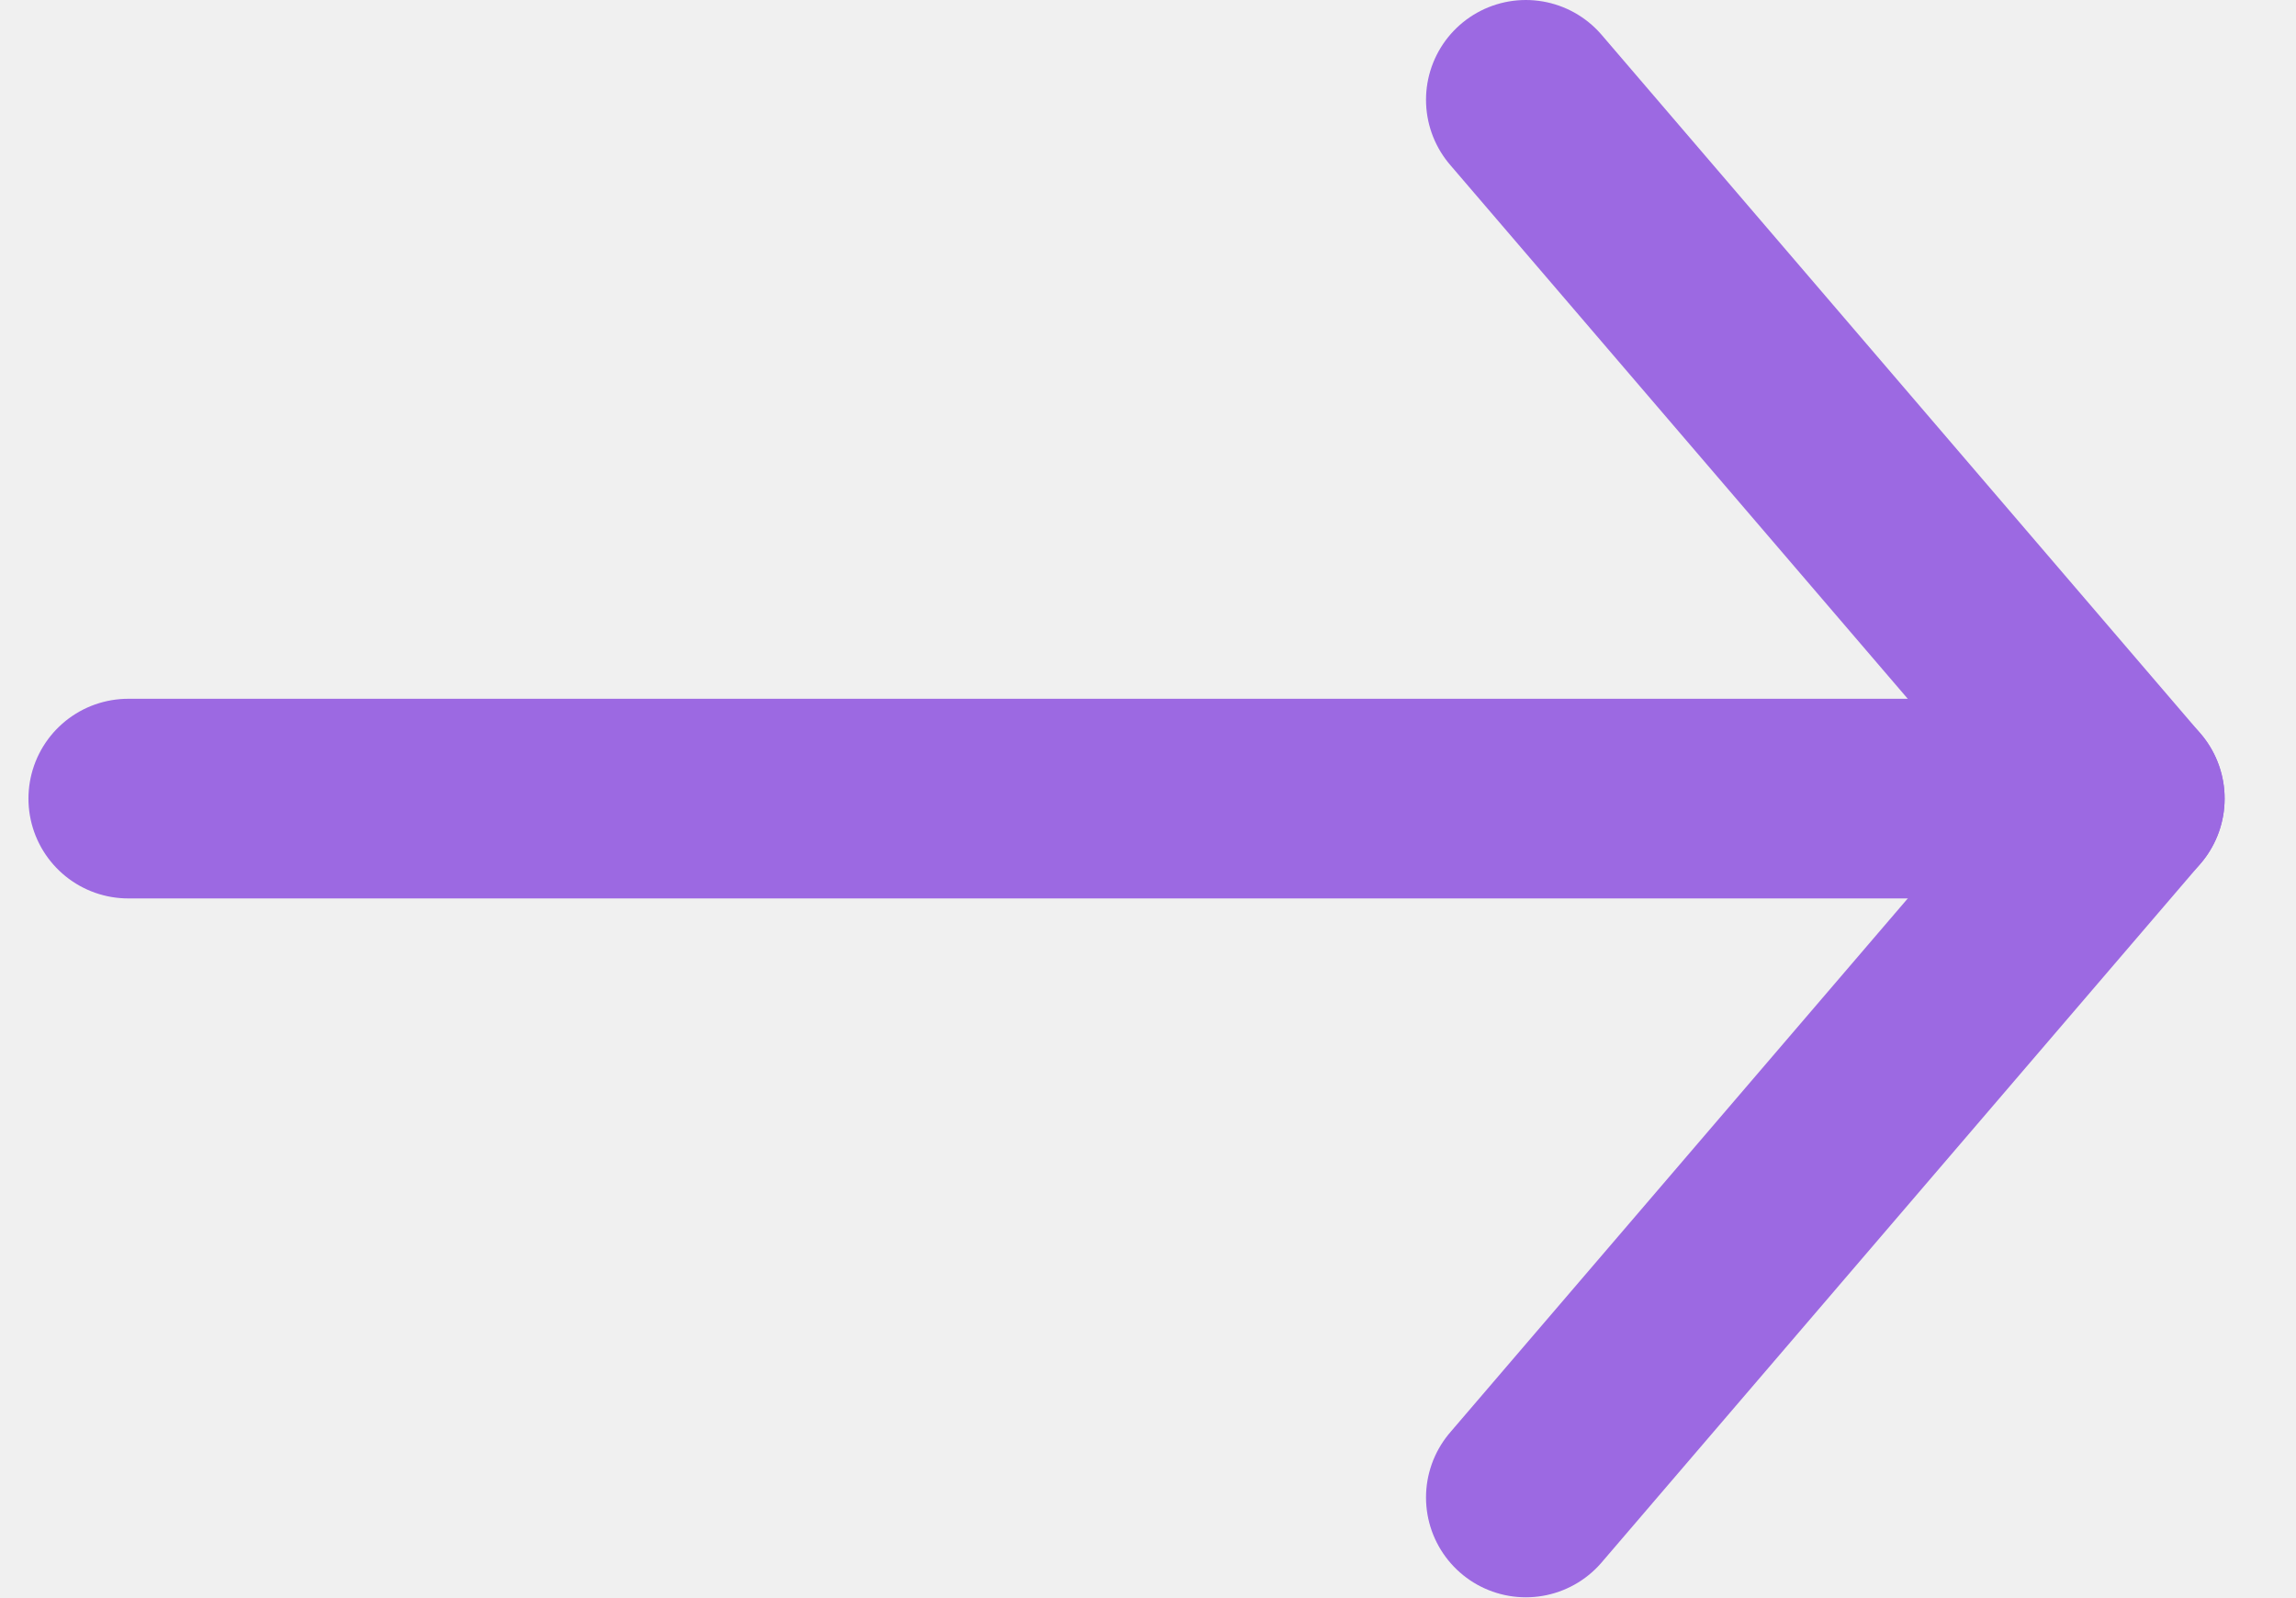
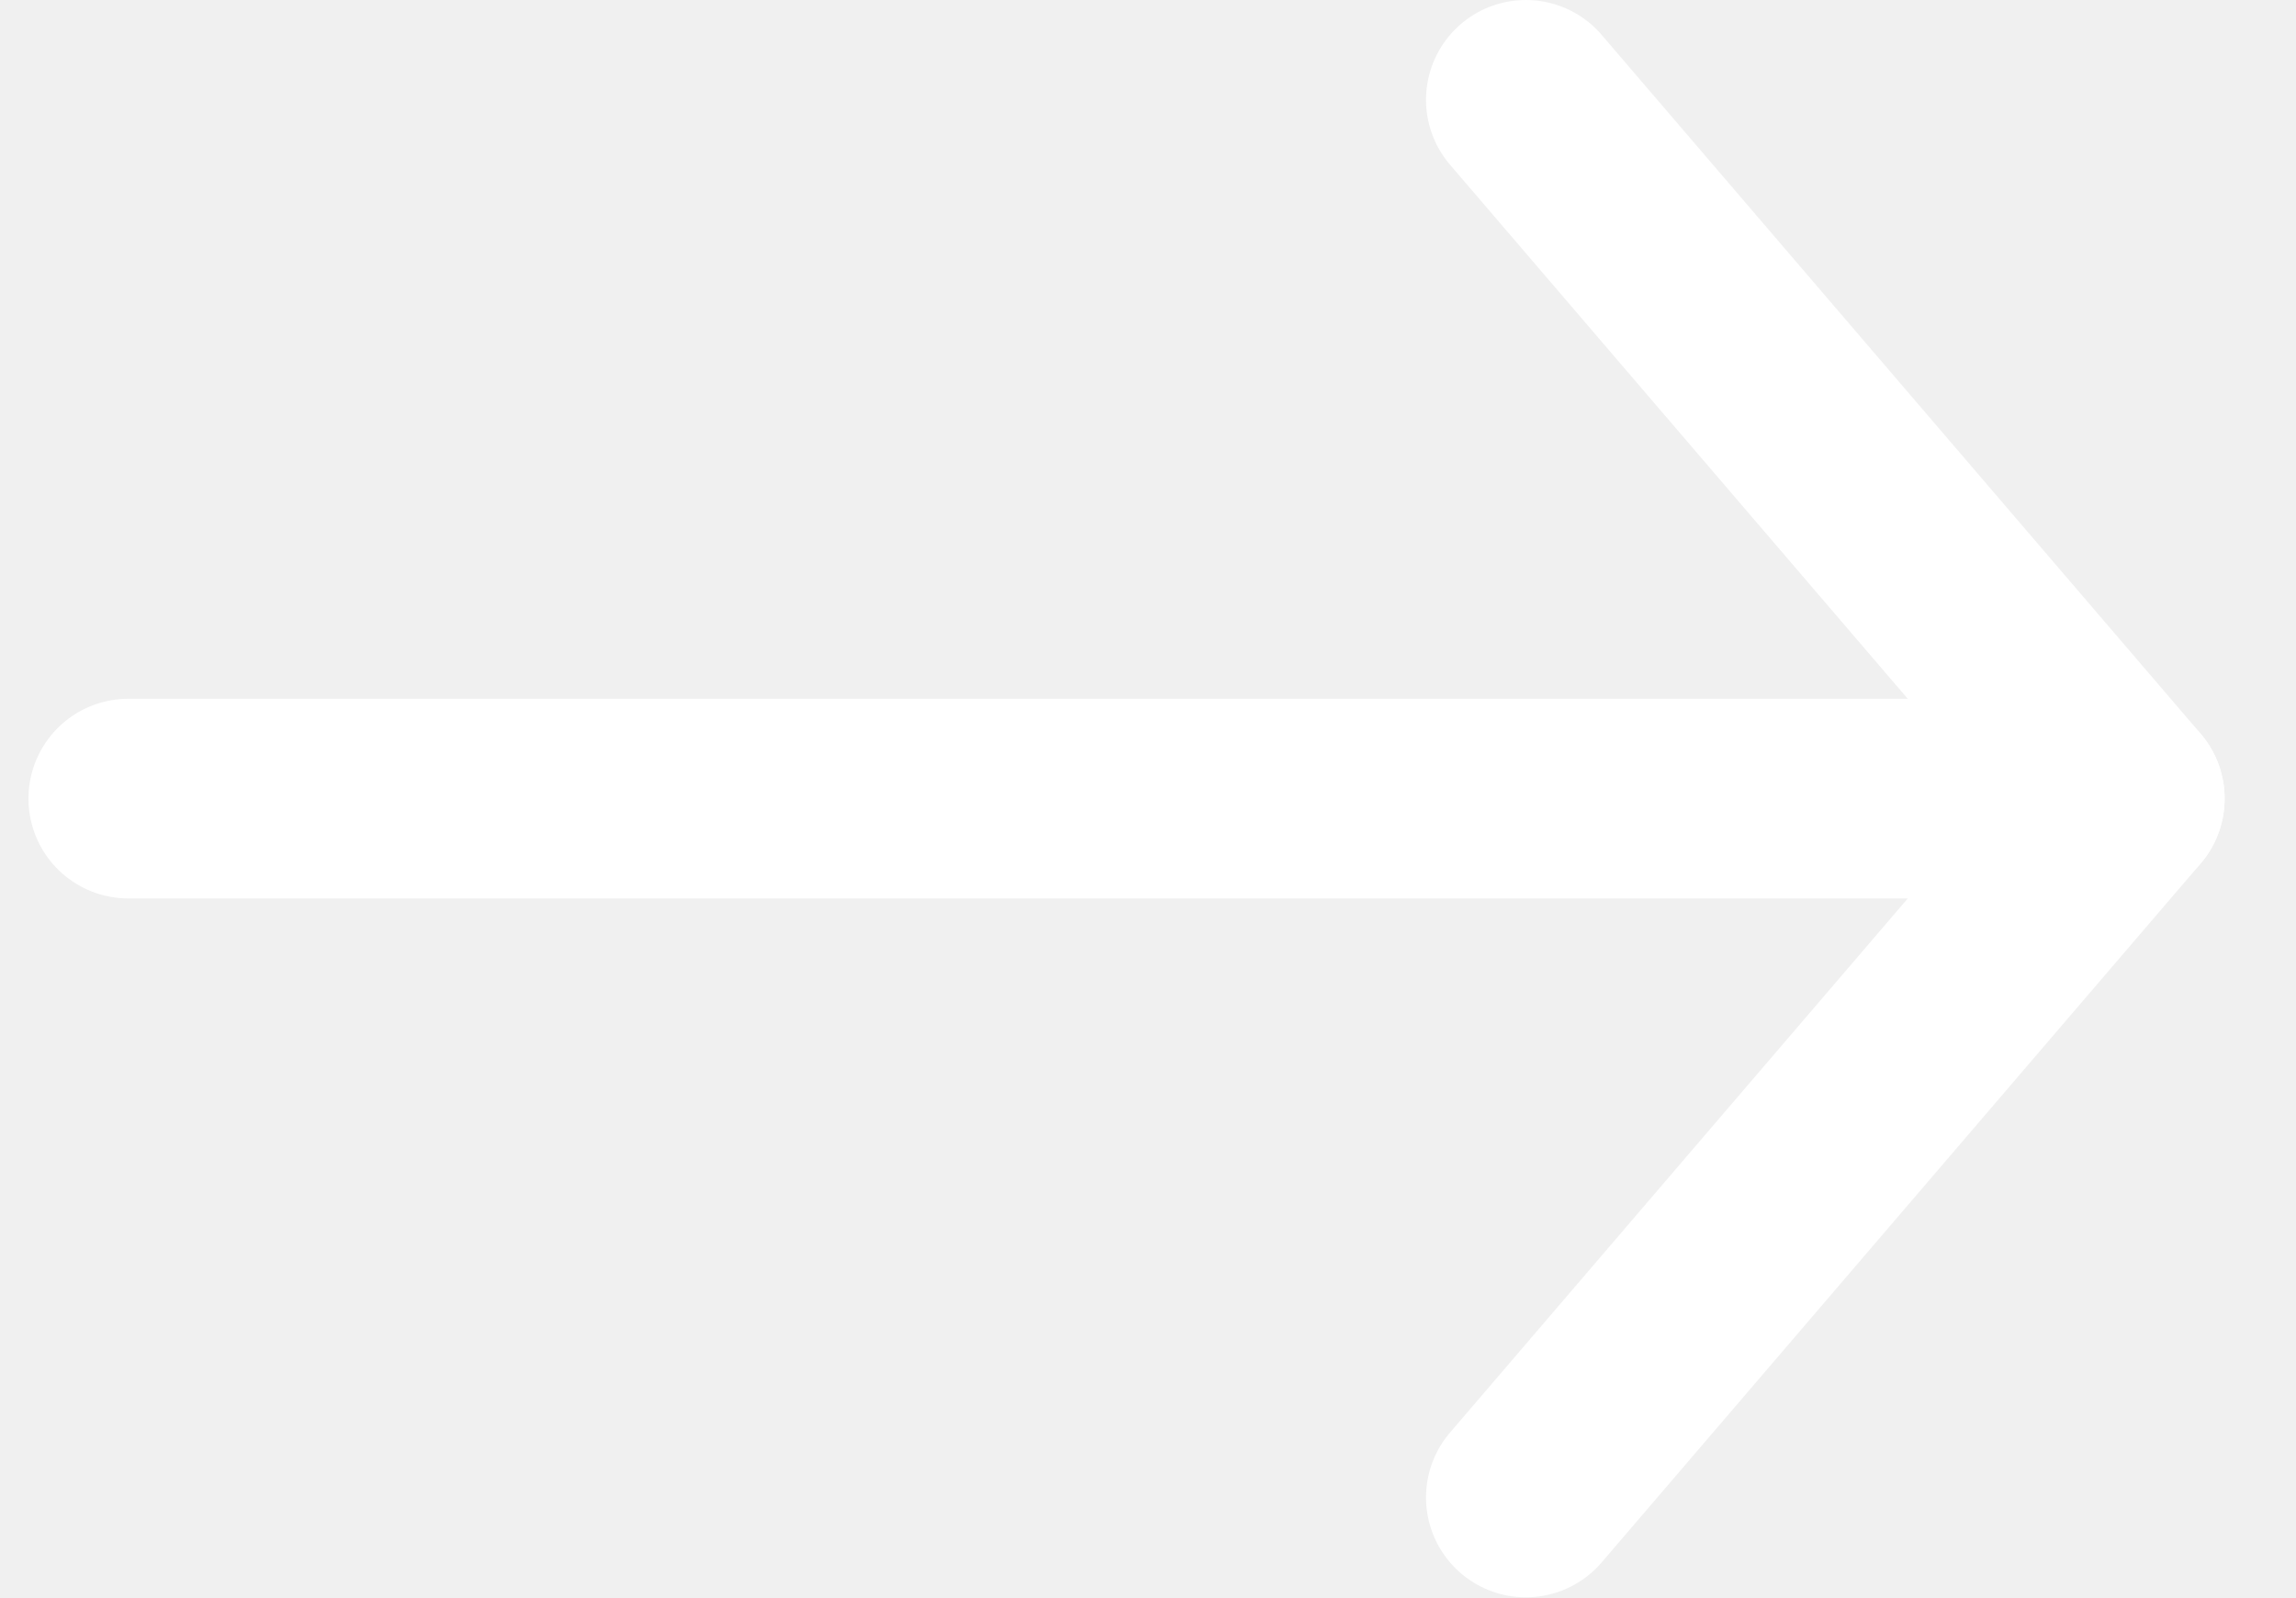
<svg xmlns="http://www.w3.org/2000/svg" width="23" height="16" viewBox="0 0 23 16" fill="none">
-   <path d="M15.285 15.001L21.285 8L15.285 1" stroke="#9C69E2" stroke-width="2" stroke-linecap="round" stroke-linejoin="round" />
-   <path d="M21.285 8H1.285" stroke="#9C69E2" stroke-width="2" stroke-linecap="round" stroke-linejoin="round" />
+   <path d="M15.285 15.001L21.285 8L15.285 1" stroke="#FFF" stroke-width="2" stroke-linecap="round" stroke-linejoin="round" />
+   <path d="M21.285 8H1.285" stroke="#FFF" stroke-width="2" stroke-linecap="round" stroke-linejoin="round" />
</svg>
